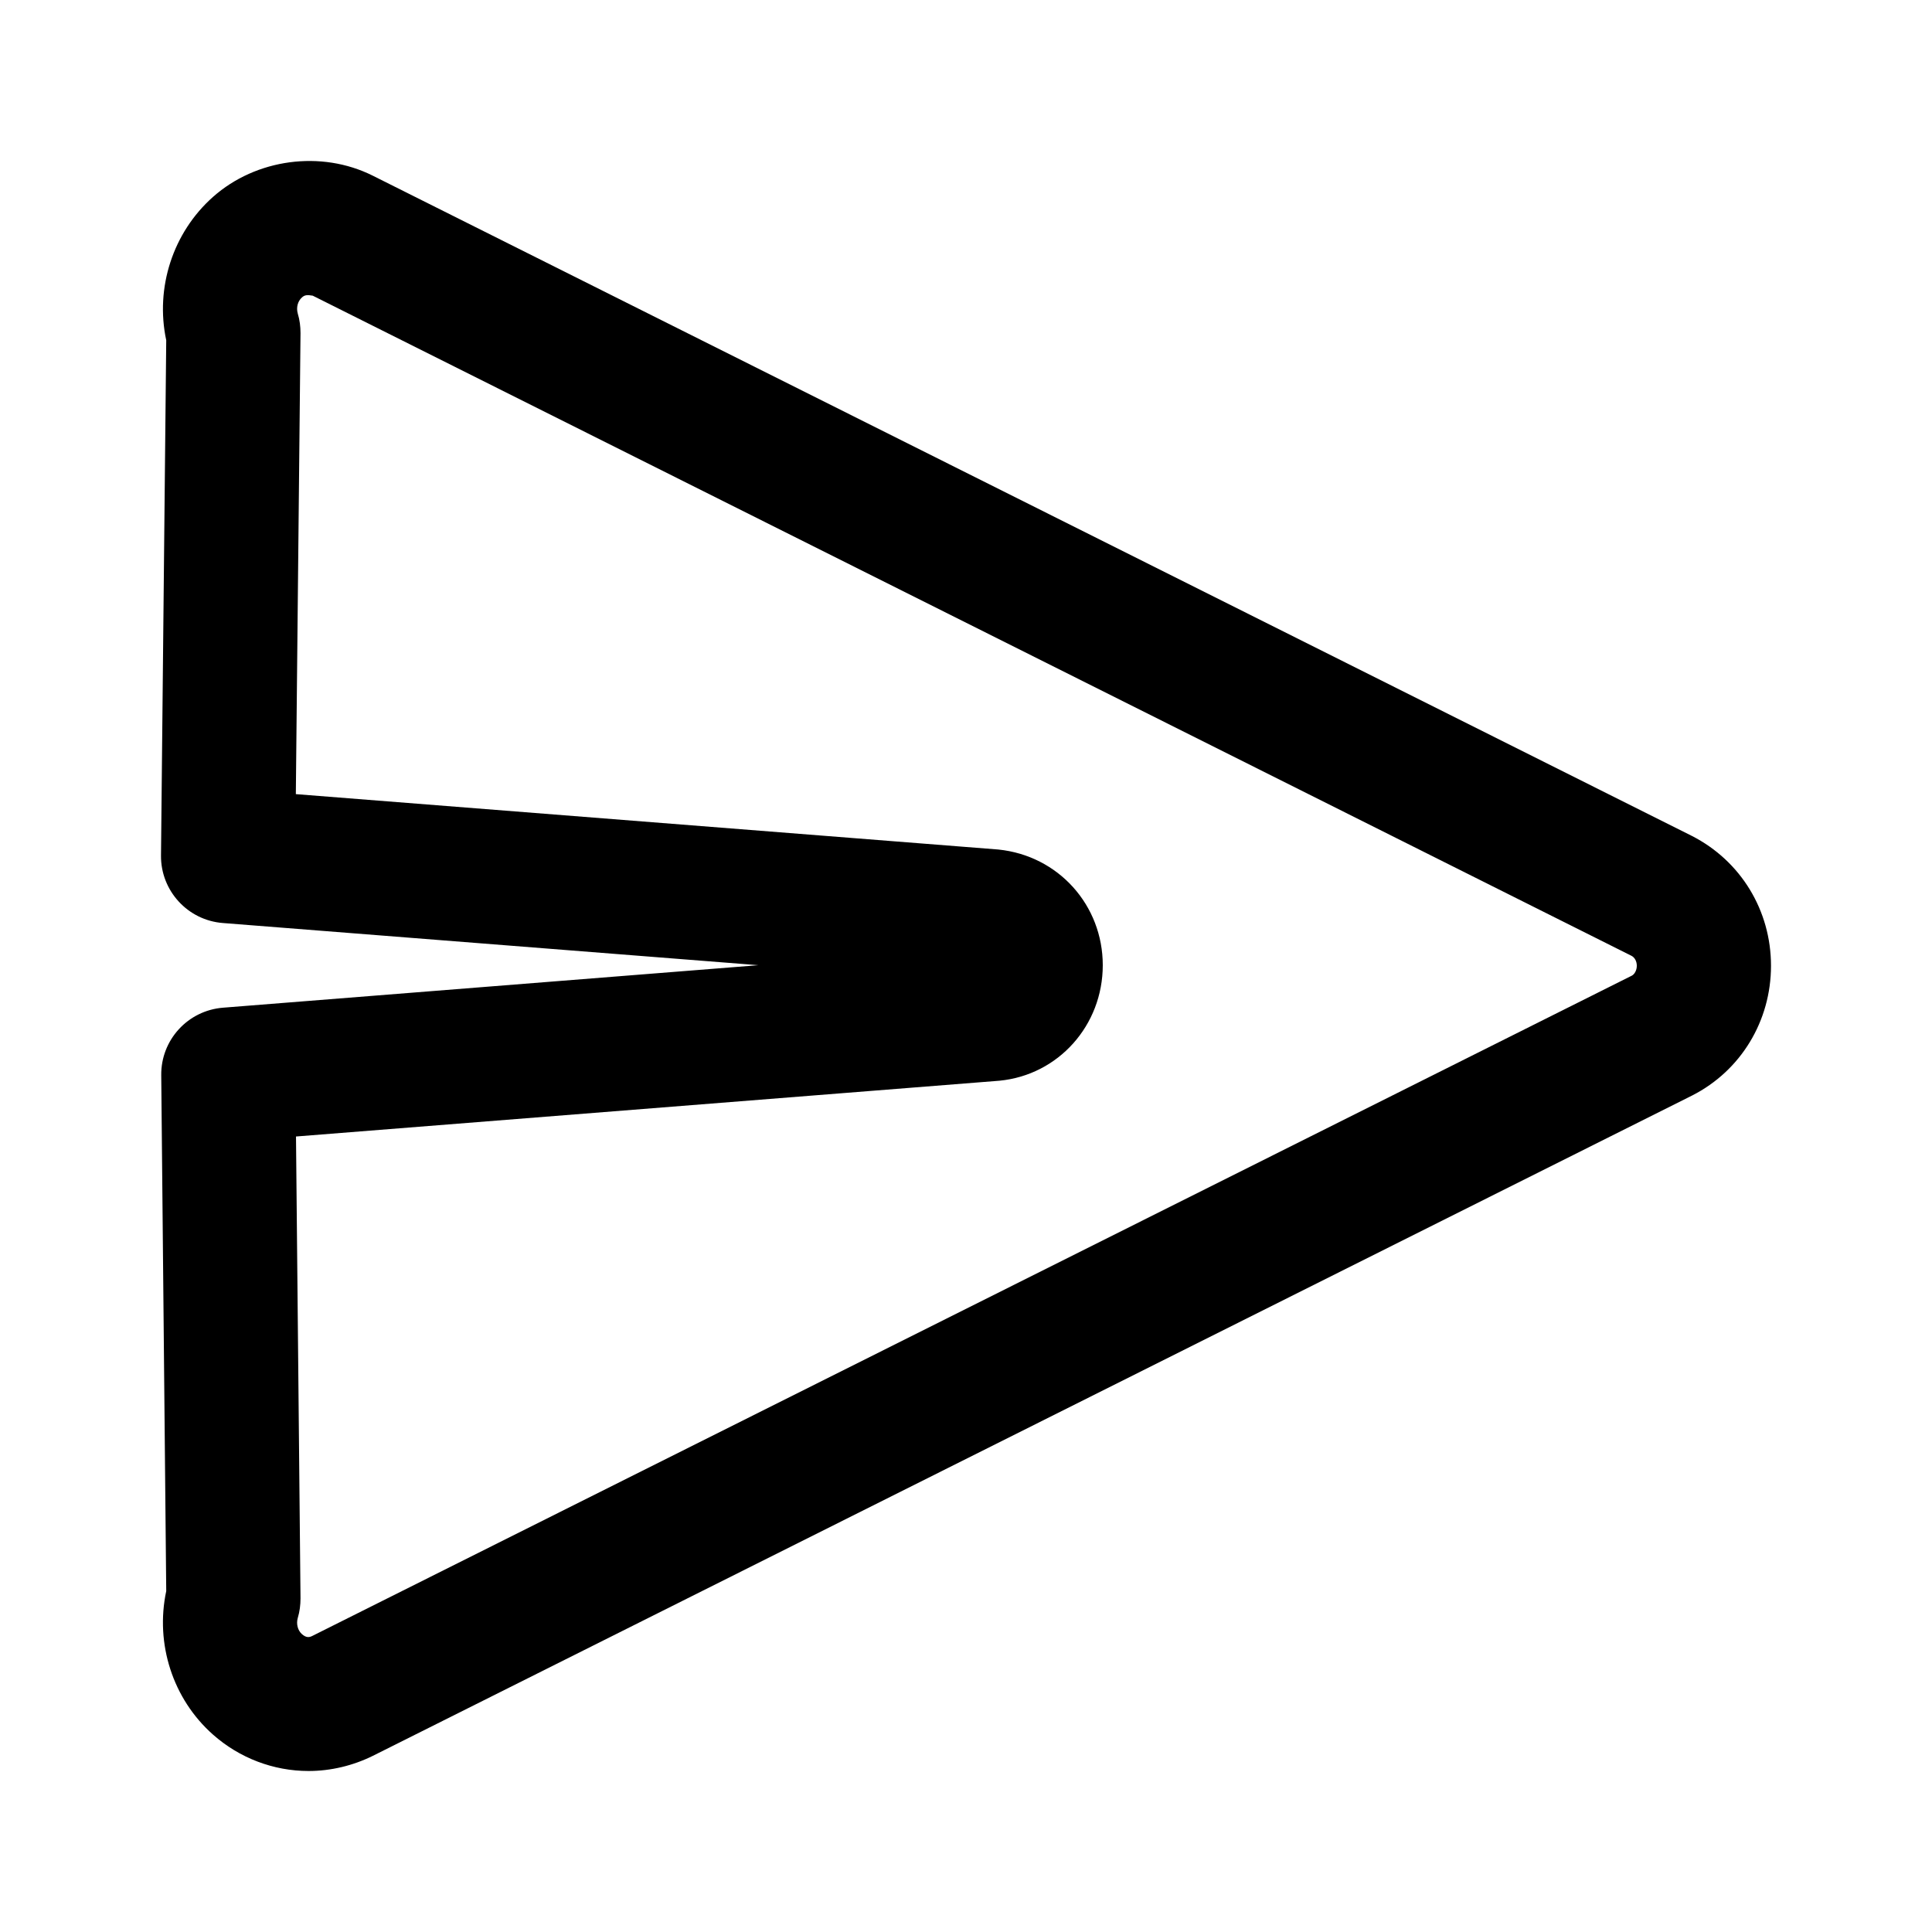
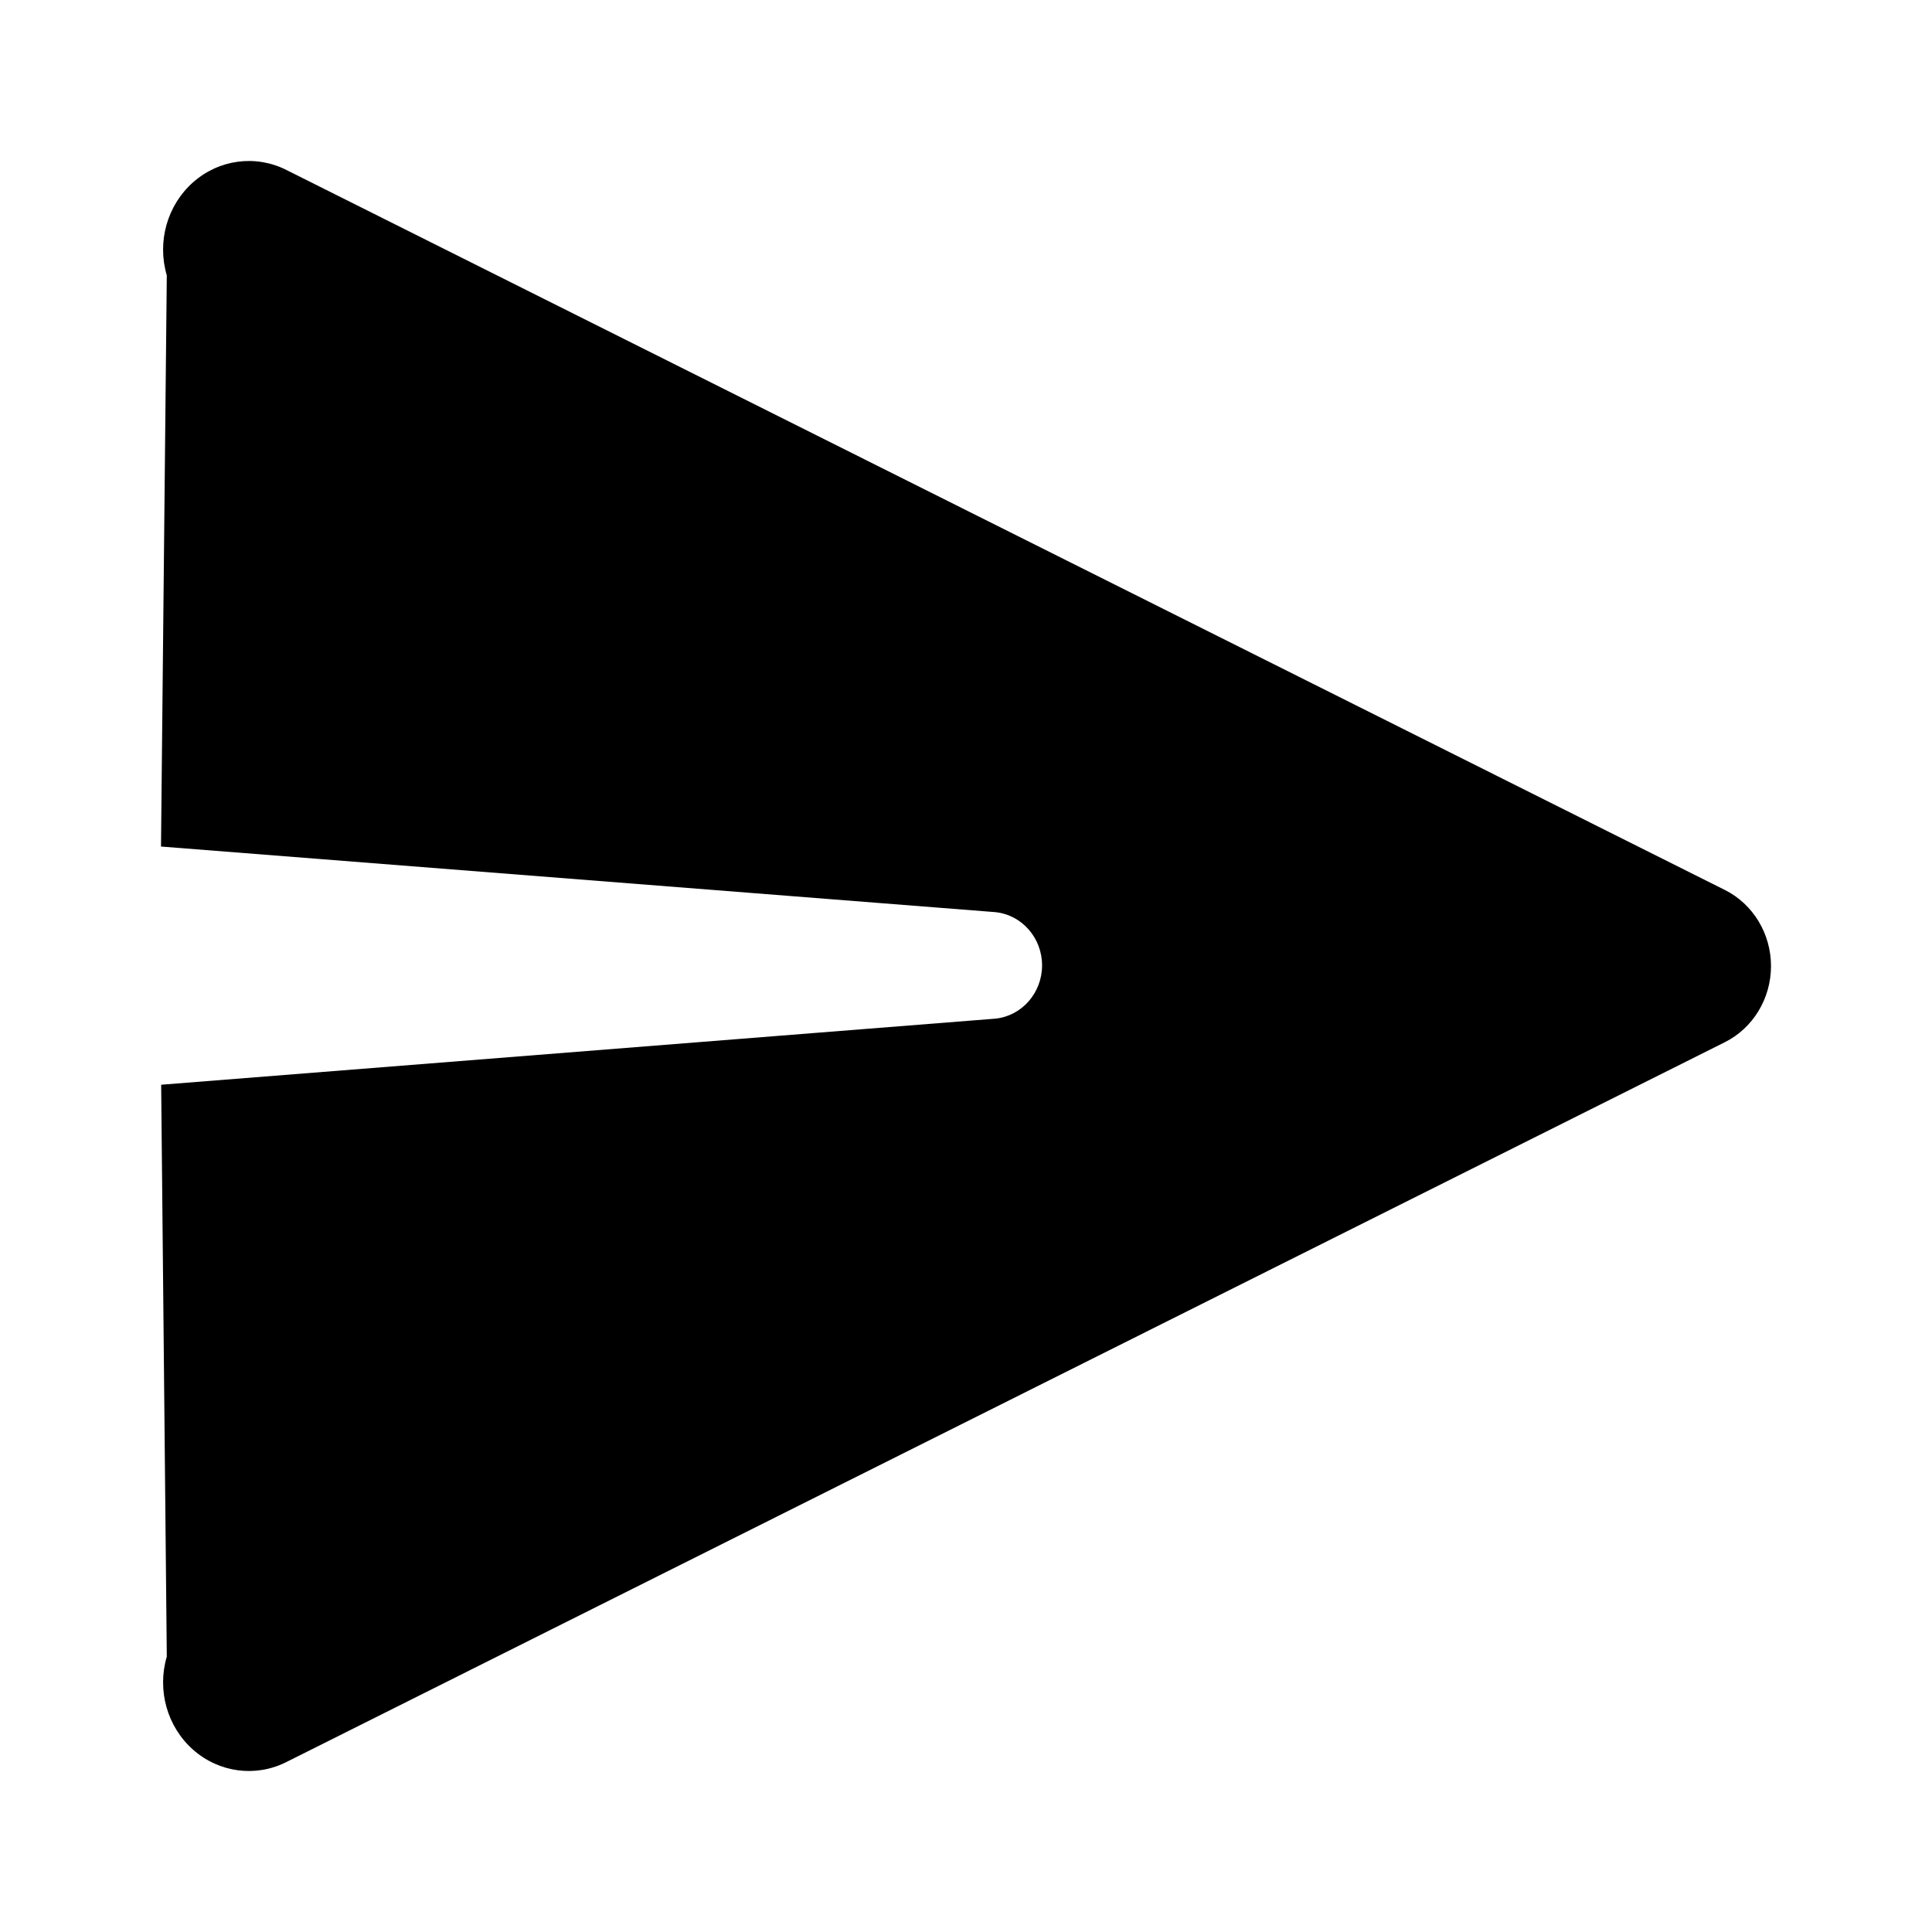
<svg xmlns="http://www.w3.org/2000/svg" width="24px" height="24px" viewBox="0 0 24 24" version="1.1">
  <defs />
  <g id="Android" stroke="none" stroke-width="1" fill="none" fill-rule="evenodd">
-     <g id="send" fill="#000000">
-       <path d="M3.677,14.118 L3.733,19.855 C3.733,19.937 3.723,20.019 3.699,20.099 C3.678,20.172 3.698,20.252 3.75,20.299 C3.809,20.352 3.849,20.338 3.884,20.32 L20.271,12.12 C20.306,12.102 20.333,12.052 20.333,11.997 C20.333,11.943 20.308,11.894 20.266,11.873 L3.885,3.673 C3.813,3.66 3.783,3.666 3.752,3.694 C3.698,3.741 3.678,3.821 3.699,3.895 C3.723,3.974 3.733,4.056 3.733,4.138 L3.675,9.865 L12.401,10.553 C13.149,10.629 13.699,11.246 13.699,11.99 C13.699,12.737 13.148,13.354 12.416,13.425 L3.677,14.118 Z M3.833,22 L3.833,22 C3.397,22 2.974,21.839 2.645,21.547 C2.146,21.105 1.926,20.419 2.065,19.765 L2.003,13.357 C1.998,12.919 2.333,12.553 2.77,12.518 L9.42,11.99 L2.768,11.466 C2.332,11.432 1.996,11.065 2,10.628 L2.065,4.227 C1.926,3.575 2.147,2.889 2.646,2.446 C3.18,1.972 3.99,1.862 4.63,2.182 L21.017,10.384 C21.625,10.694 22,11.311 22,11.997 C22,12.683 21.626,13.3 21.022,13.608 L4.631,21.812 C4.384,21.934 4.108,22 3.833,22 L3.833,22 Z" id="Fill-1" />
+     <g id="send" fill-rule="nonzero" fill="#000000">
+       <path d="M2.002,13.475 L2.072,20.579 C1.949,20.997 2.077,21.451 2.398,21.735 C2.719,22.019 3.172,22.081 3.553,21.891 L21.428,12.946 C21.778,12.77 22,12.403 22,12.001 C22,11.599 21.778,11.232 21.428,11.056 L3.553,2.109 C3.172,1.919 2.719,1.981 2.398,2.265 C2.077,2.549 1.949,3.003 2.072,3.421 L2,10.516 L12.365,11.331 C12.694,11.365 12.945,11.651 12.945,11.992 C12.945,12.334 12.694,12.62 12.365,12.654 L2.002,13.475 Z" id="Shape" />
    </g>
  </g>
</svg>
